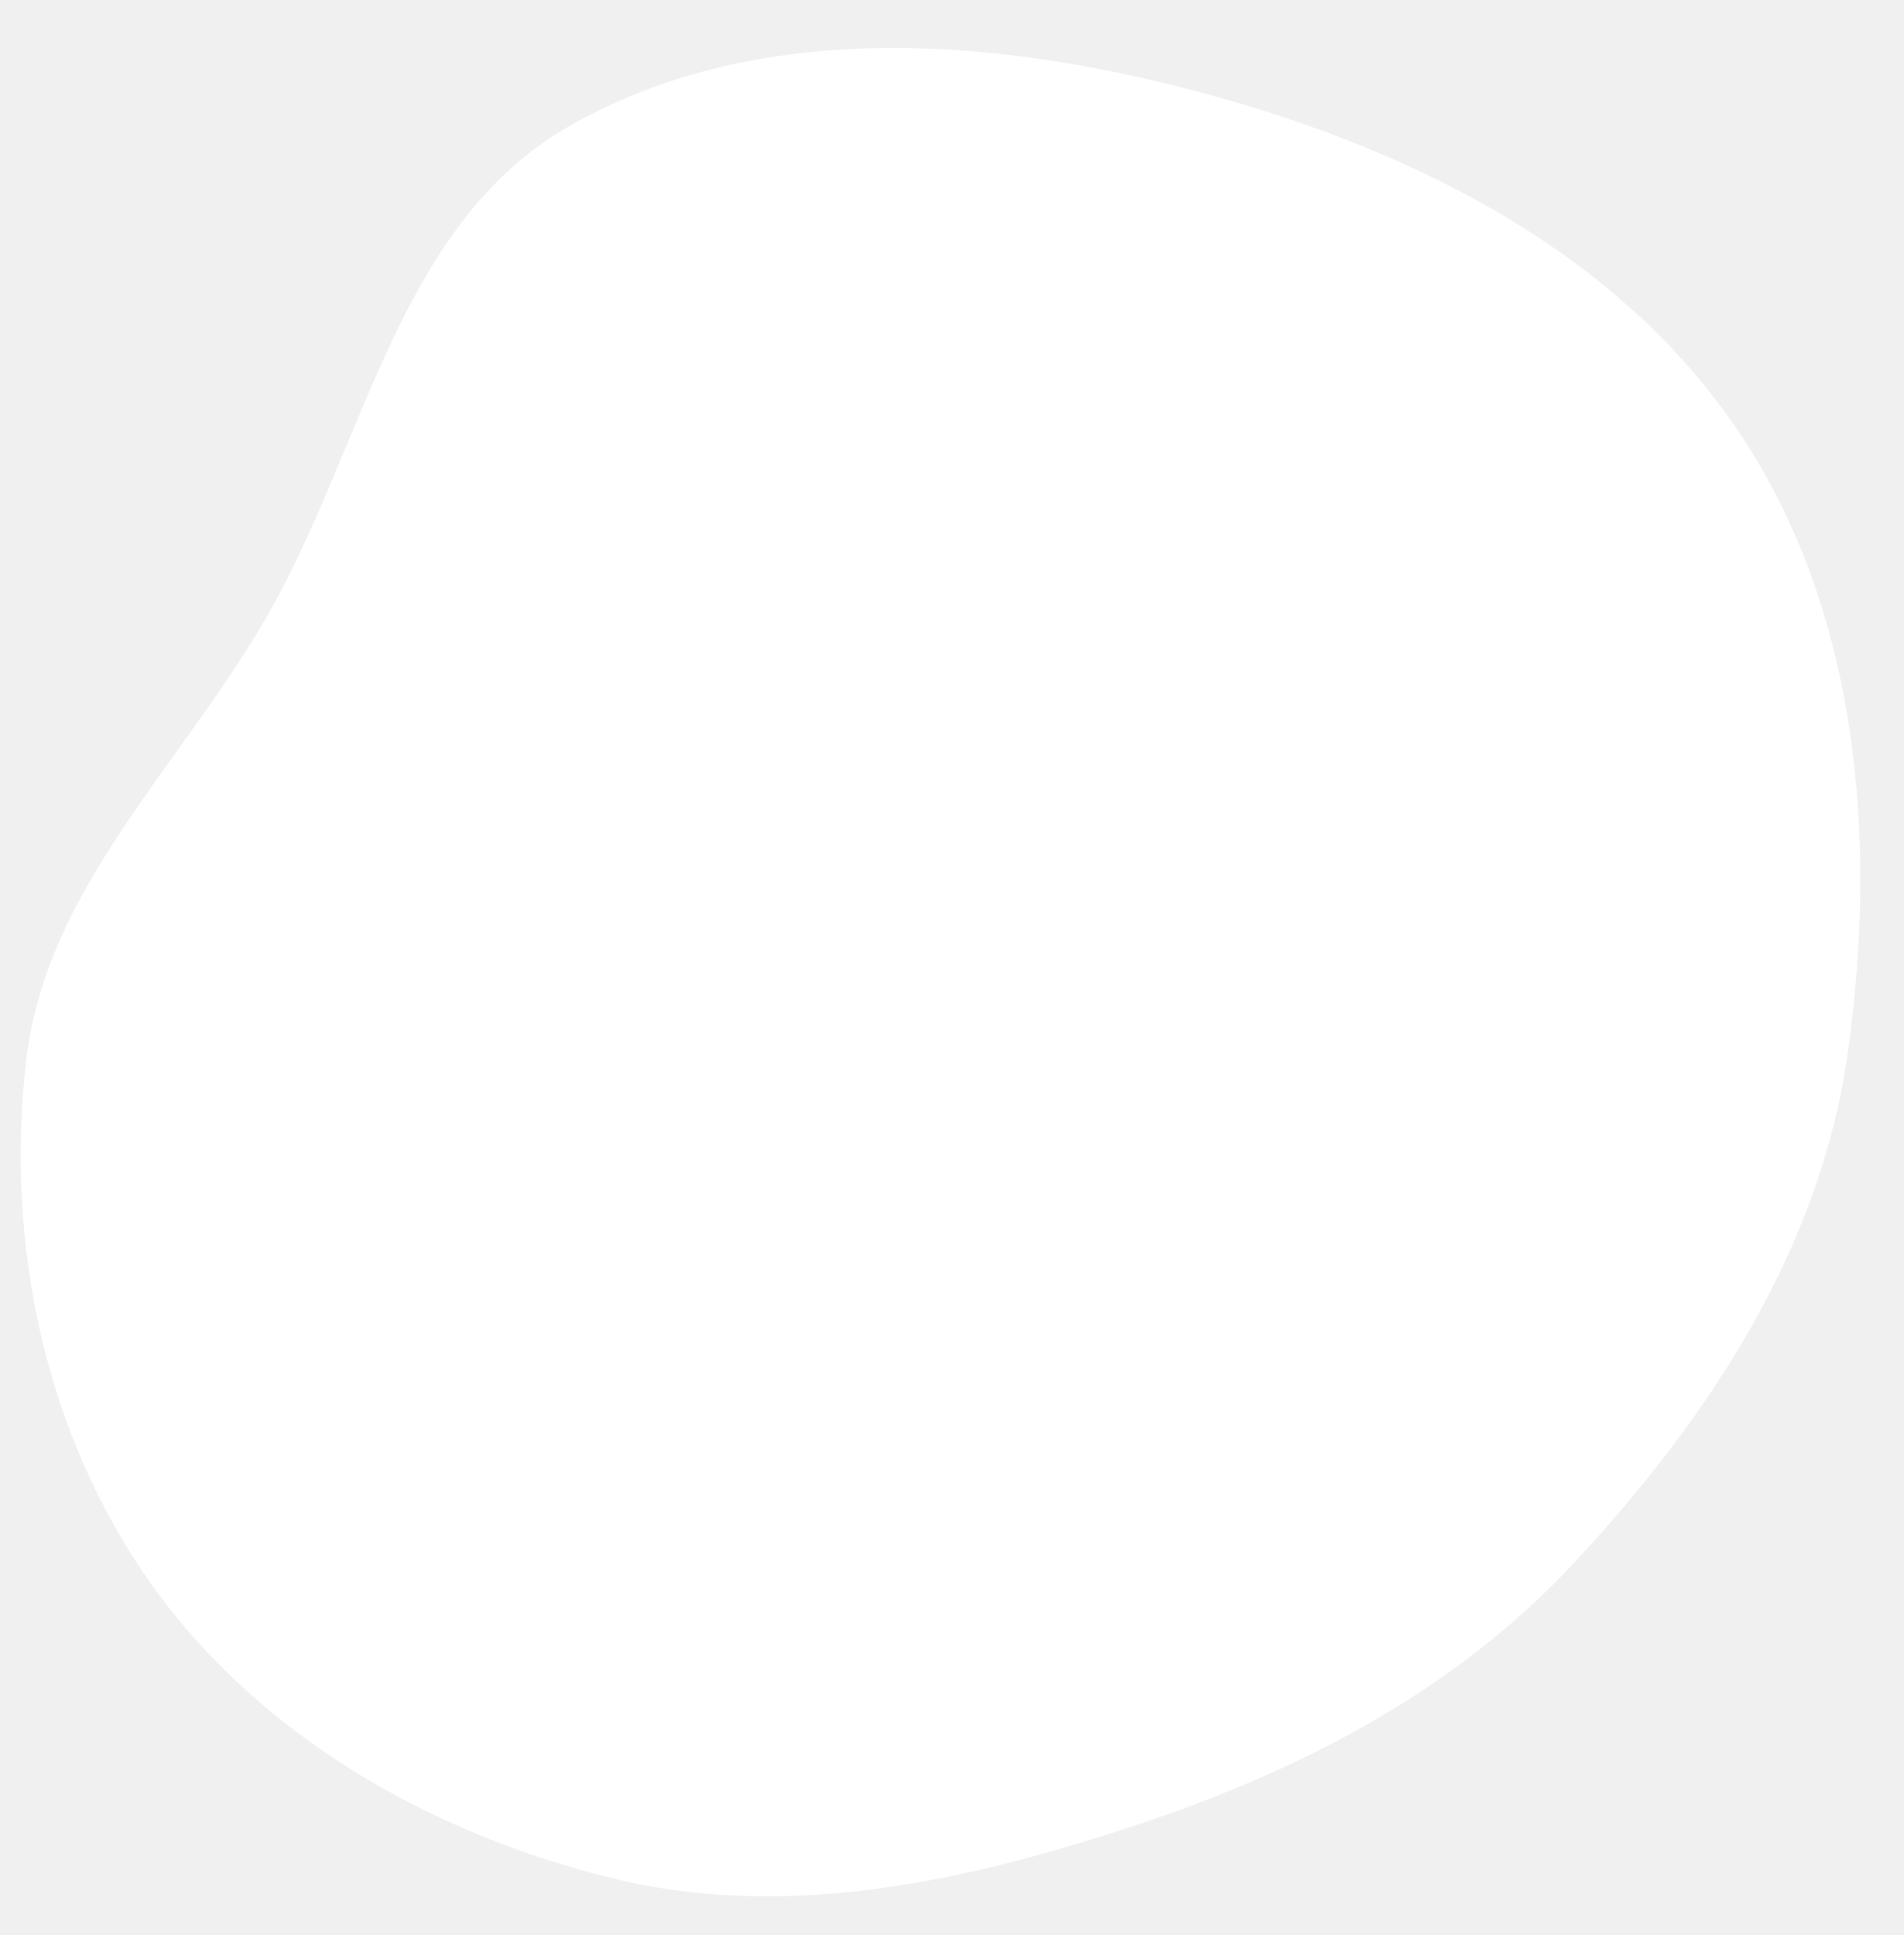
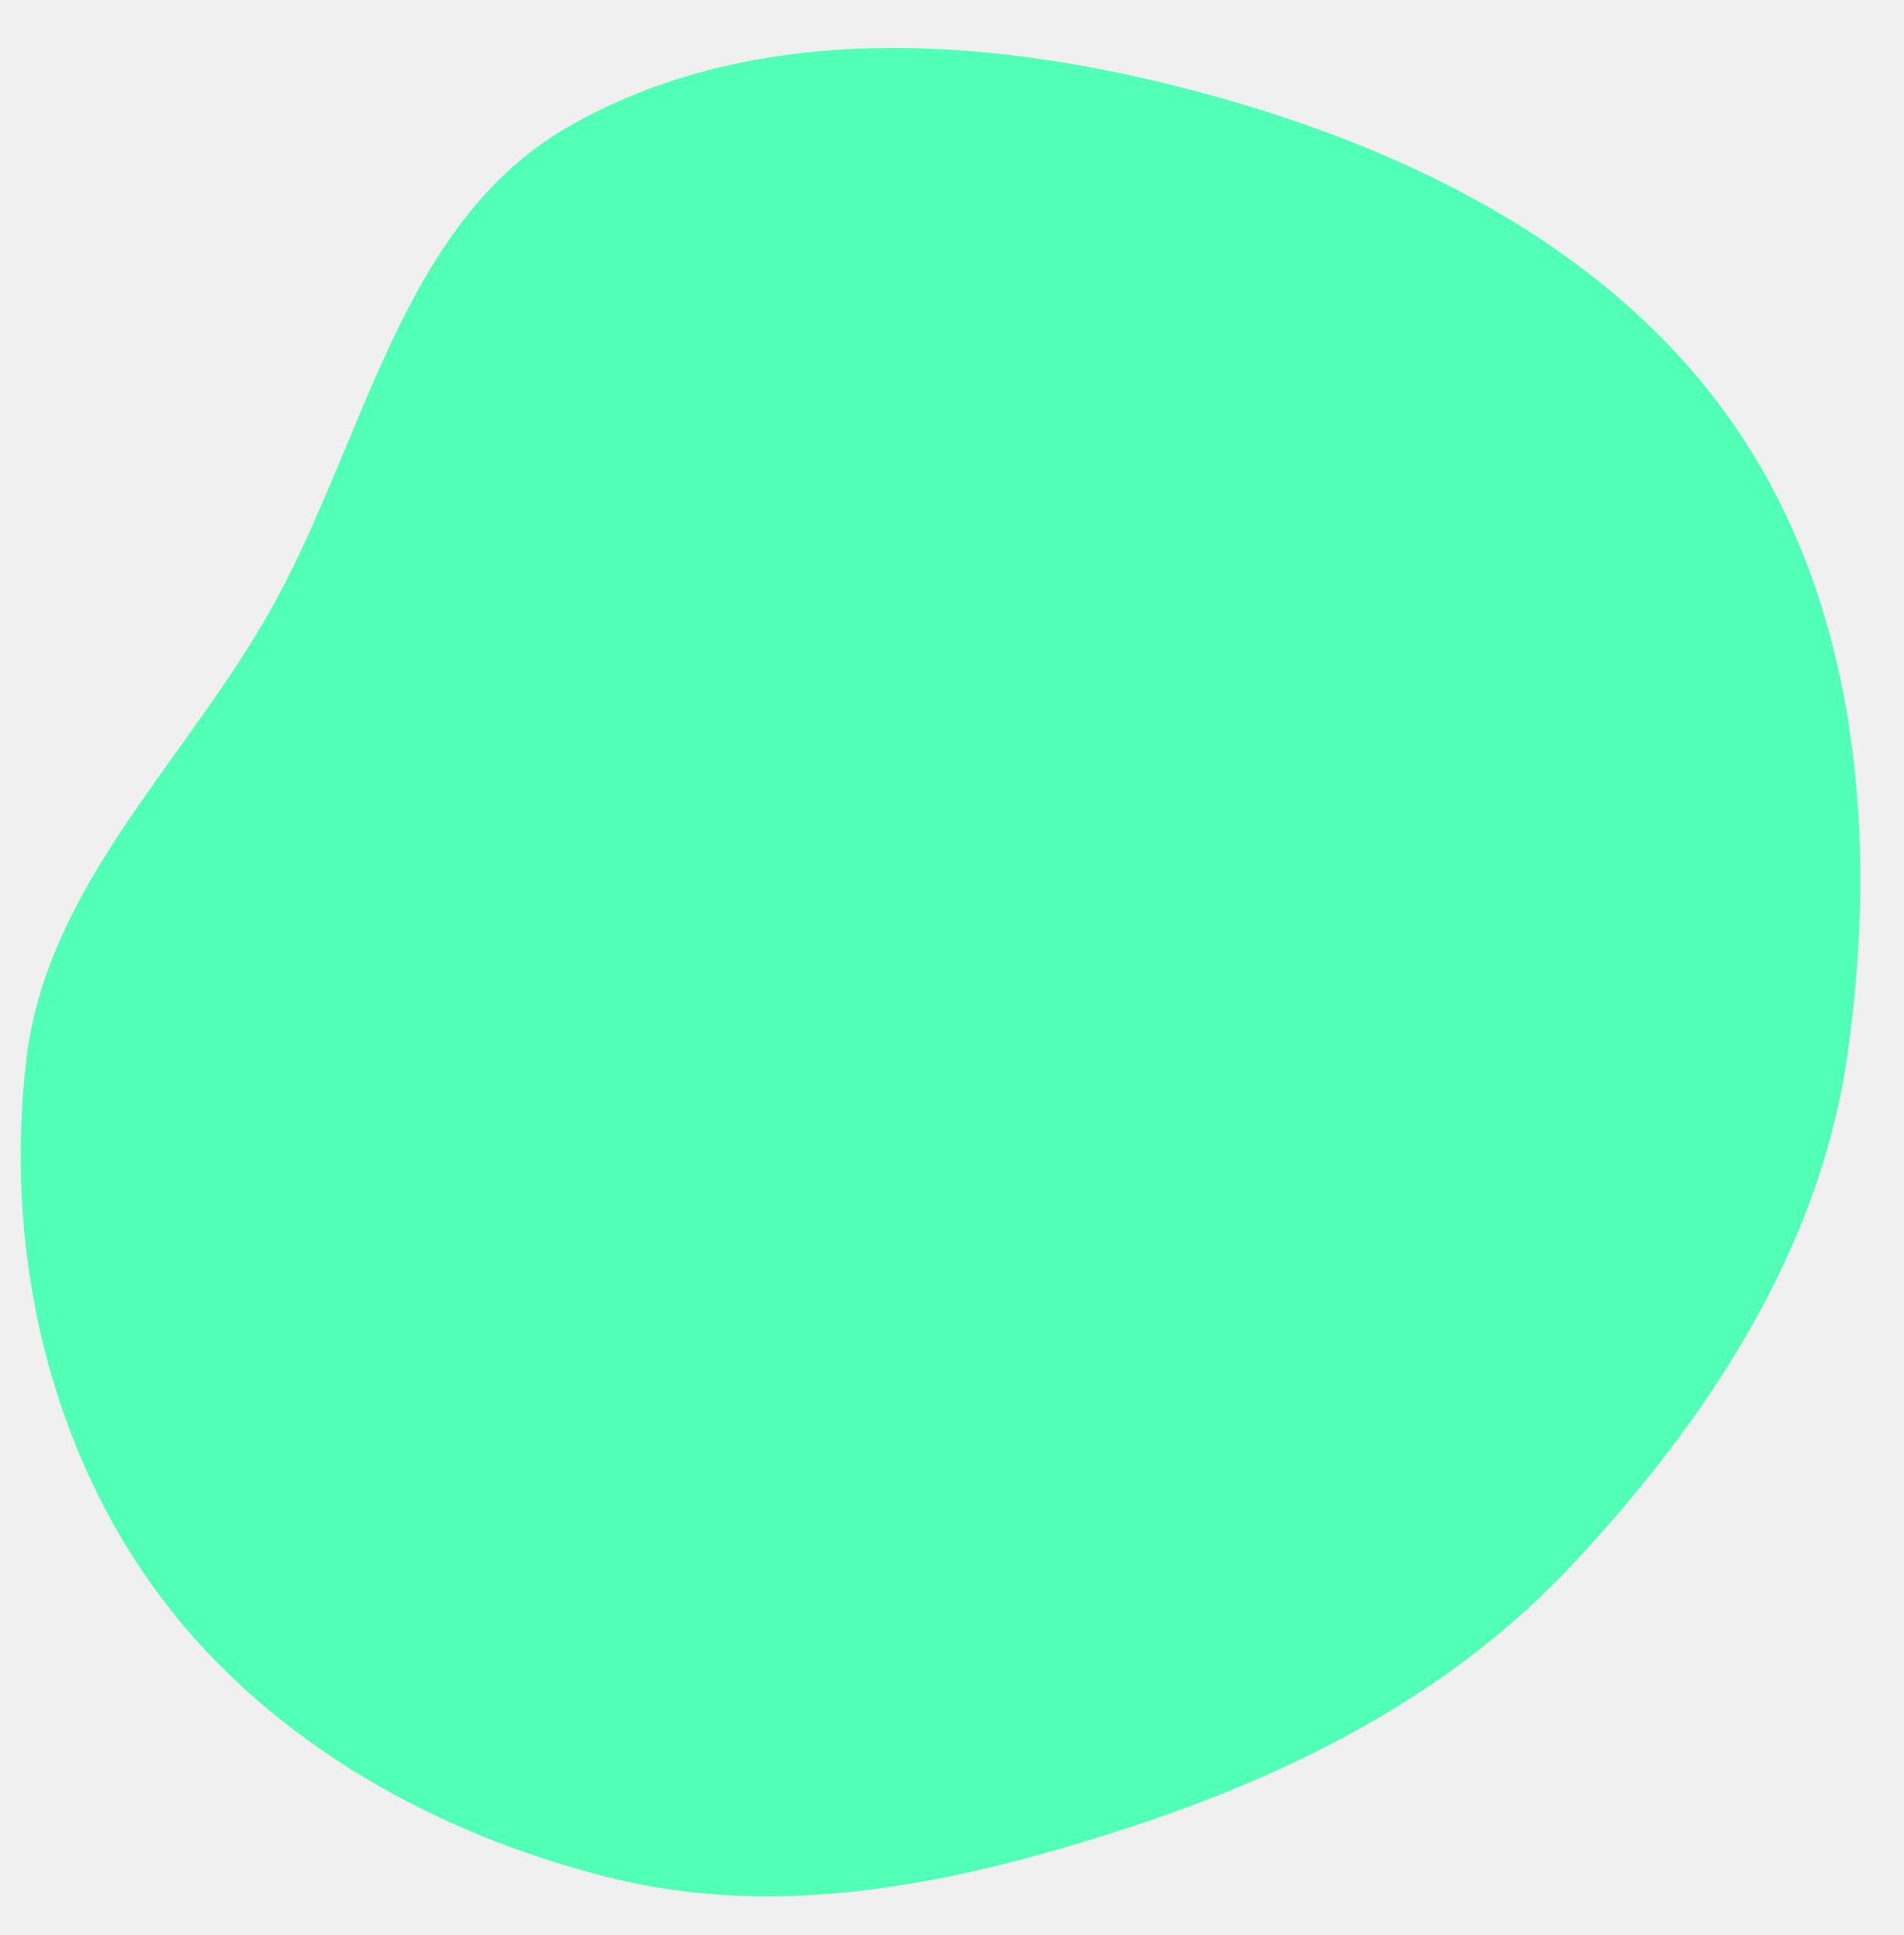
<svg xmlns="http://www.w3.org/2000/svg" version="1.1" id="Layer_1" x="0px" y="0px" viewBox="0 0 600 610" style="enable-background:new 0 0 600 610;" xml:space="preserve">
  <style type="text/css">
- 	.st0{fill:#FFFFFF;}
+ 	.st0{fill:#52FFB6;}
</style>
  <g>
    <path class="st0" d="M191.8,591.8C135.1,577.6,81.6,547,47.7,499.4C14.1,452.1,1.5,391.7,8.3,334c6.3-53.6,48.3-92.2,75.4-138.9   c31.2-53.8,41.4-123.9,95.2-155c57.7-33.3,130-28.9,194.5-12.3c67.5,17.3,134.3,49.3,173.7,106.8c38.9,56.7,45,130,35.3,198   c-8.8,61.6-44,114.9-86.5,160.4c-38.2,41-87.9,66.2-141.2,83.5C301.6,593.8,246,605.5,191.8,591.8z" />
  </g>
</svg>
